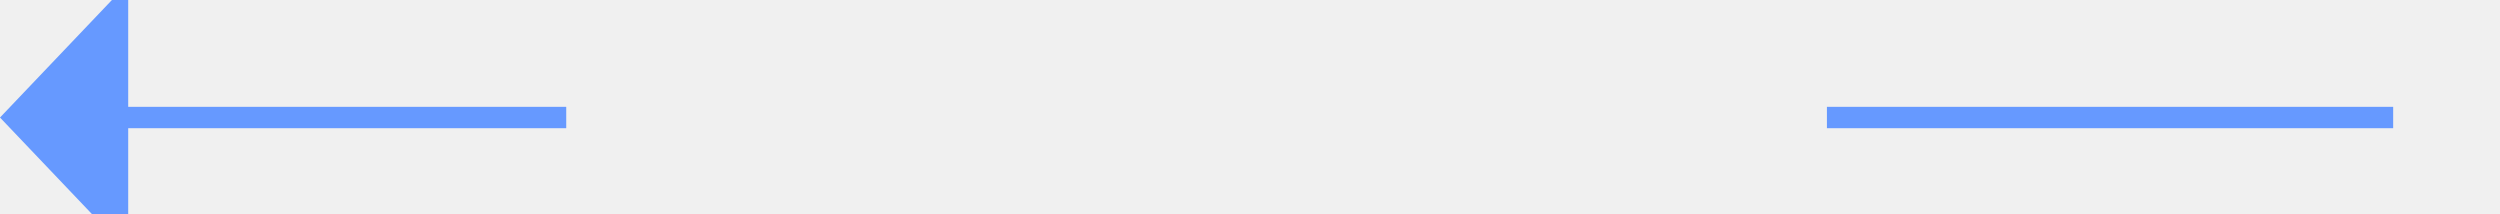
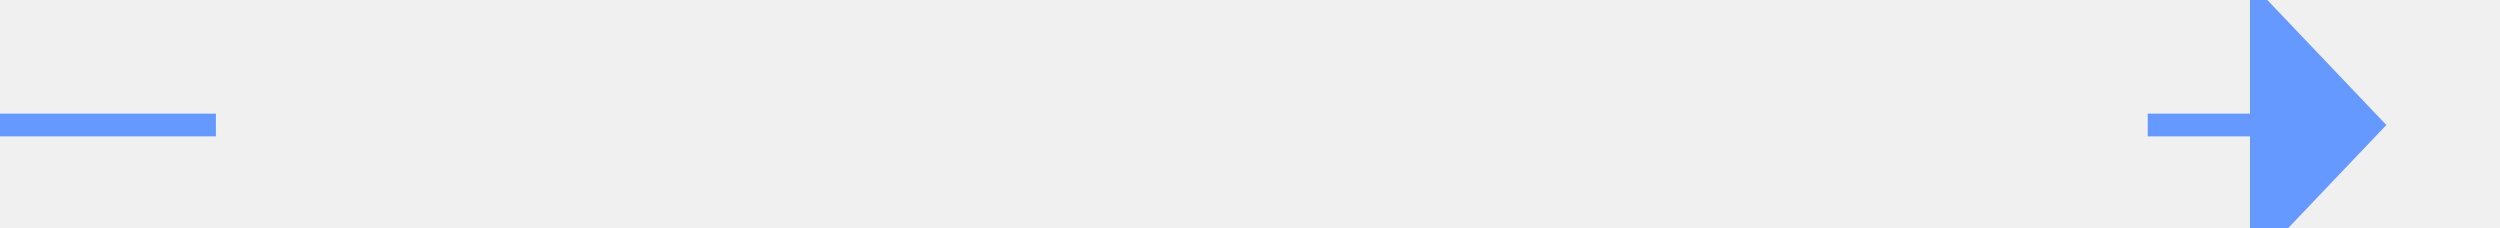
- <svg xmlns="http://www.w3.org/2000/svg" version="1.1" width="117px" height="10px" preserveAspectRatio="xMinYMid meet" viewBox="222 744  117 8">
+ <svg xmlns="http://www.w3.org/2000/svg" version="1.1" width="110px" height="10px" preserveAspectRatio="xMinYMid meet" viewBox="434 415  110 8">
  <defs>
-     <mask fill="white" id="clip156">
-       <path d="M 248.5 735  L 307.5 735  L 307.5 760  L 248.5 760  Z M 213 735  L 337 735  L 337 760  L 213 760  Z " fill-rule="evenodd" />
+     <mask fill="white" id="clip38">
+       <path d="M 443.5 406  L 528.5 406  L 528.5 431  L 443.5 431  Z M 434 406  L 548 406  L 548 431  L 434 431  Z " fill-rule="evenodd" />
    </mask>
  </defs>
-   <path d="M 248.5 748.5  L 227 748.5  M 307.5 748.5  L 334 748.5  " stroke-width="1" stroke="#6699ff" fill="none" />
-   <path d="M 228 742.2  L 222 748.5  L 228 754.8  L 228 742.2  Z " fill-rule="nonzero" fill="#6699ff" stroke="none" mask="url(#clip156)" />
+   <path d="M 443.5 419.5  L 434 419.5  M 528.5 419.5  L 534 419.5  " stroke-width="1" stroke="#6699ff" fill="none" />
+   <path d="M 533 425.8  L 539 419.5  L 533 413.2  L 533 425.8  Z " fill-rule="nonzero" fill="#6699ff" stroke="none" mask="url(#clip38)" />
</svg>
